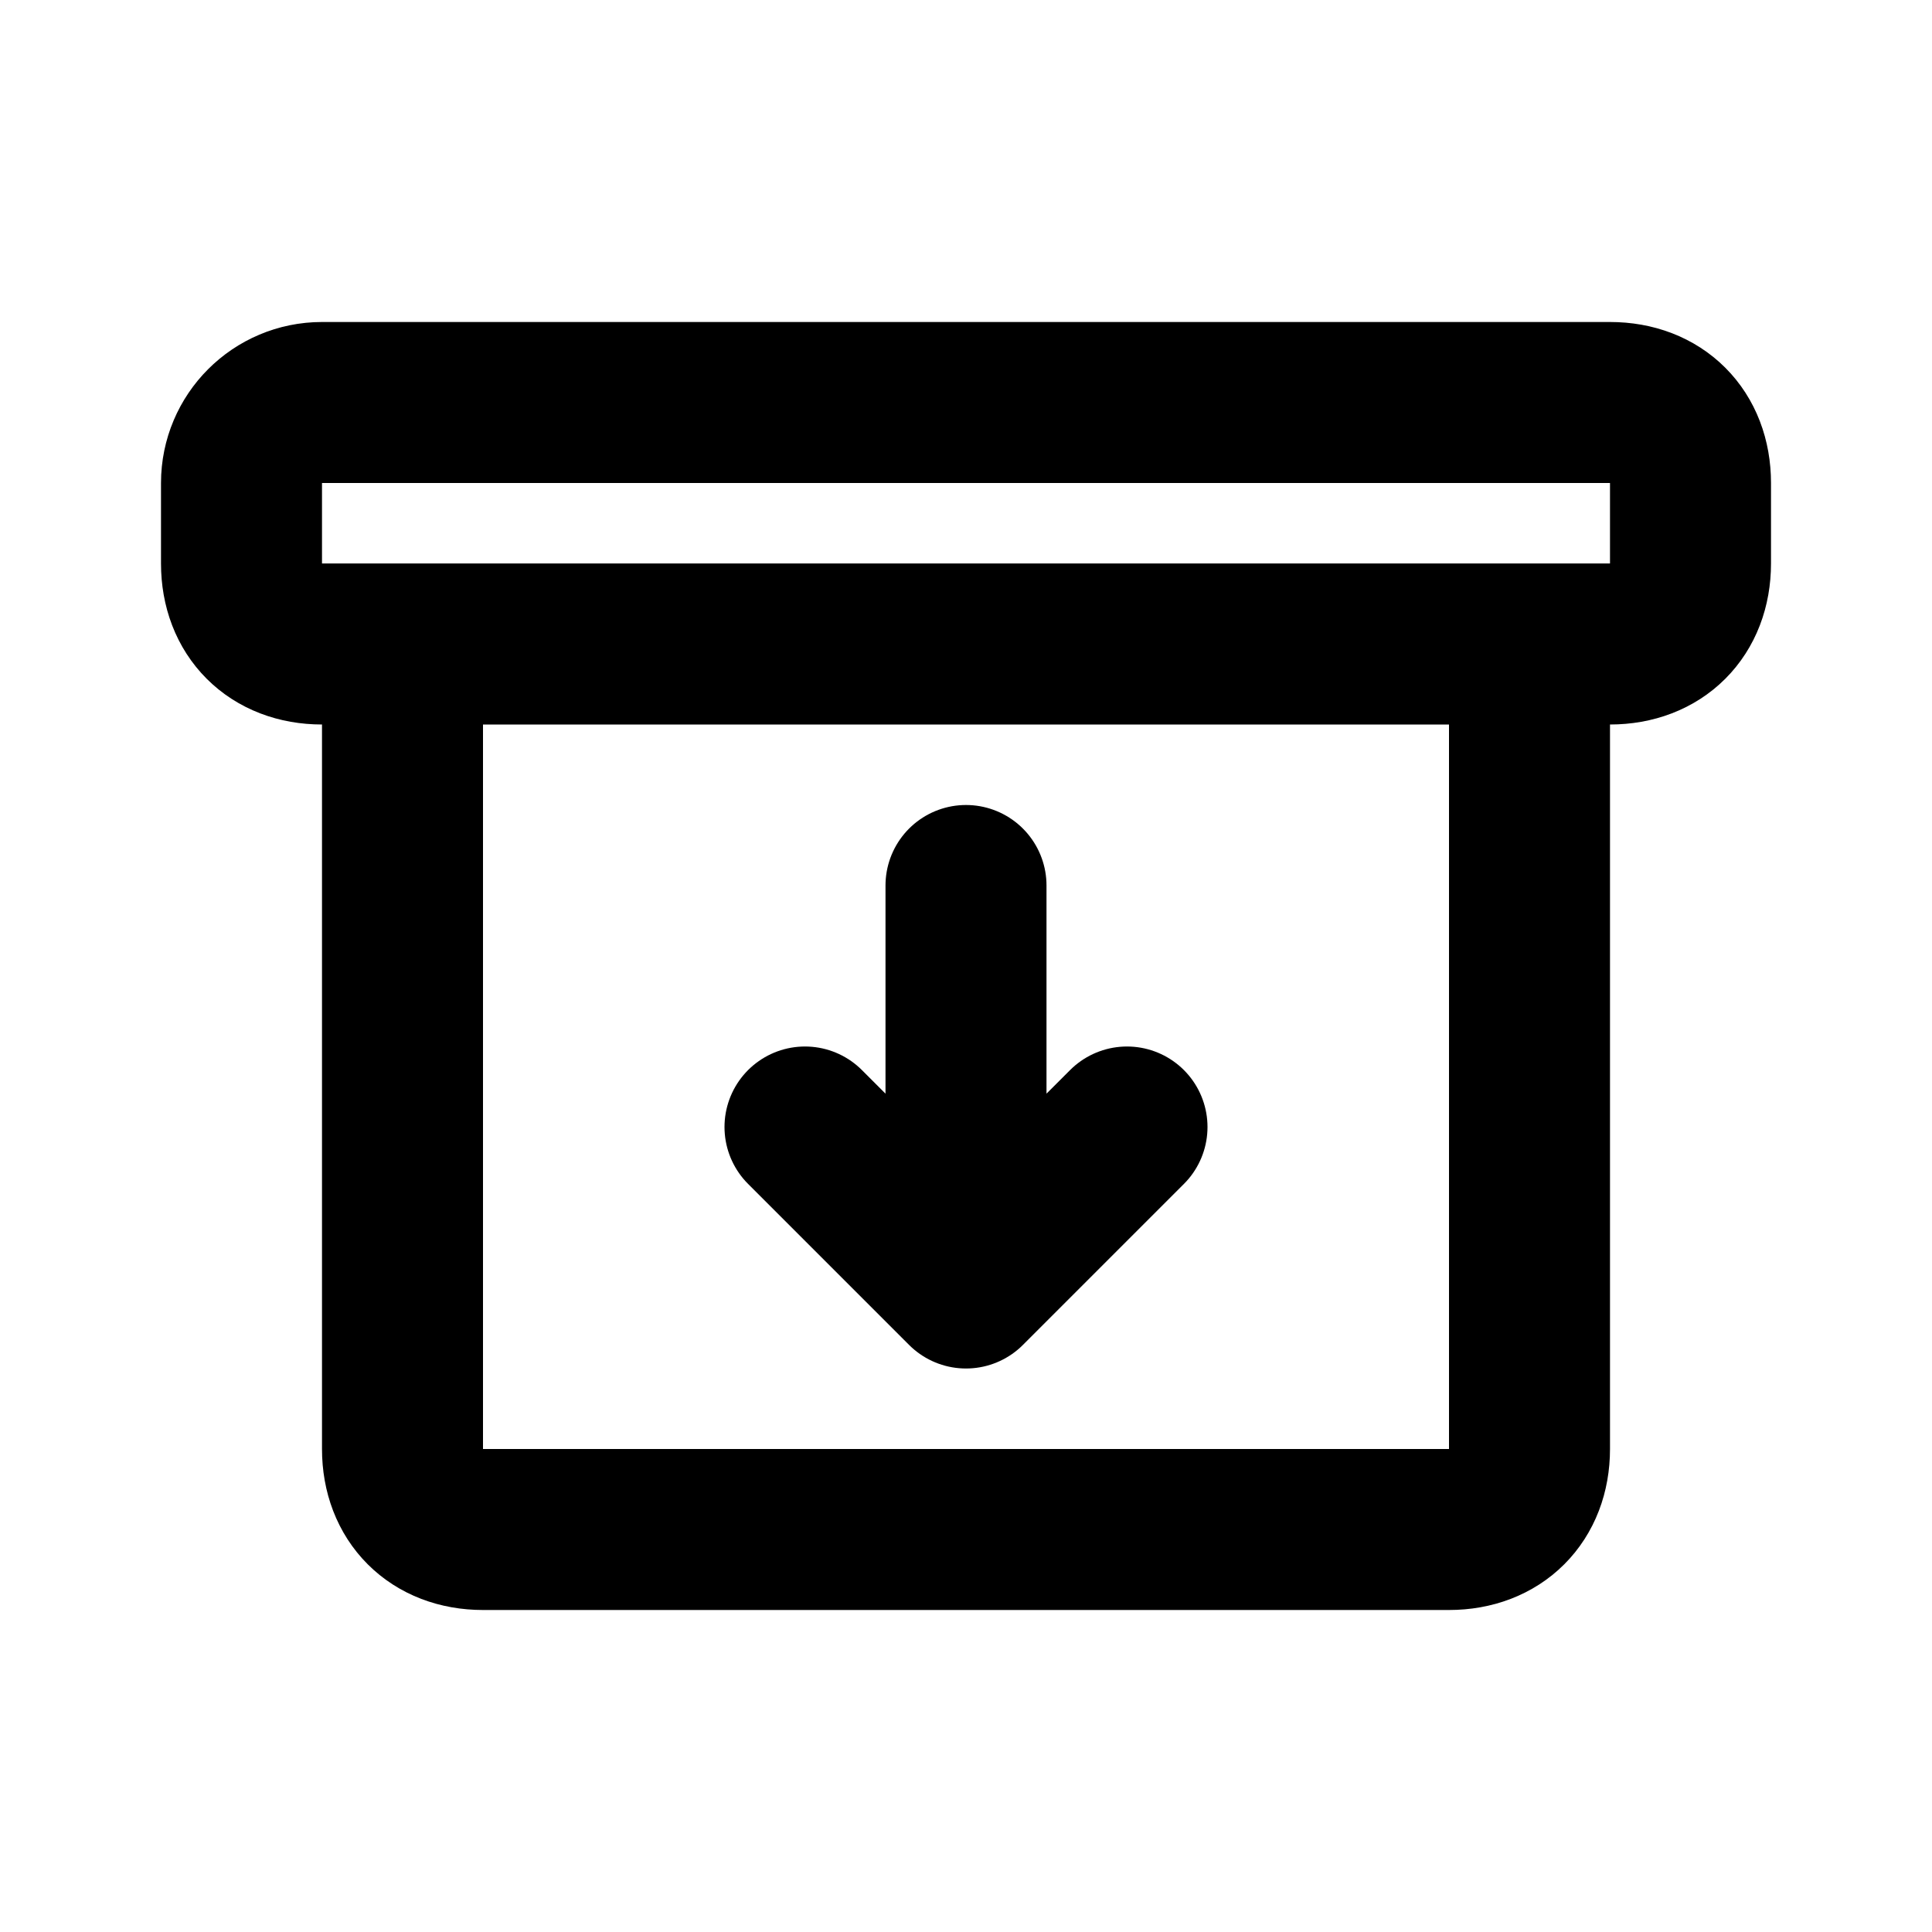
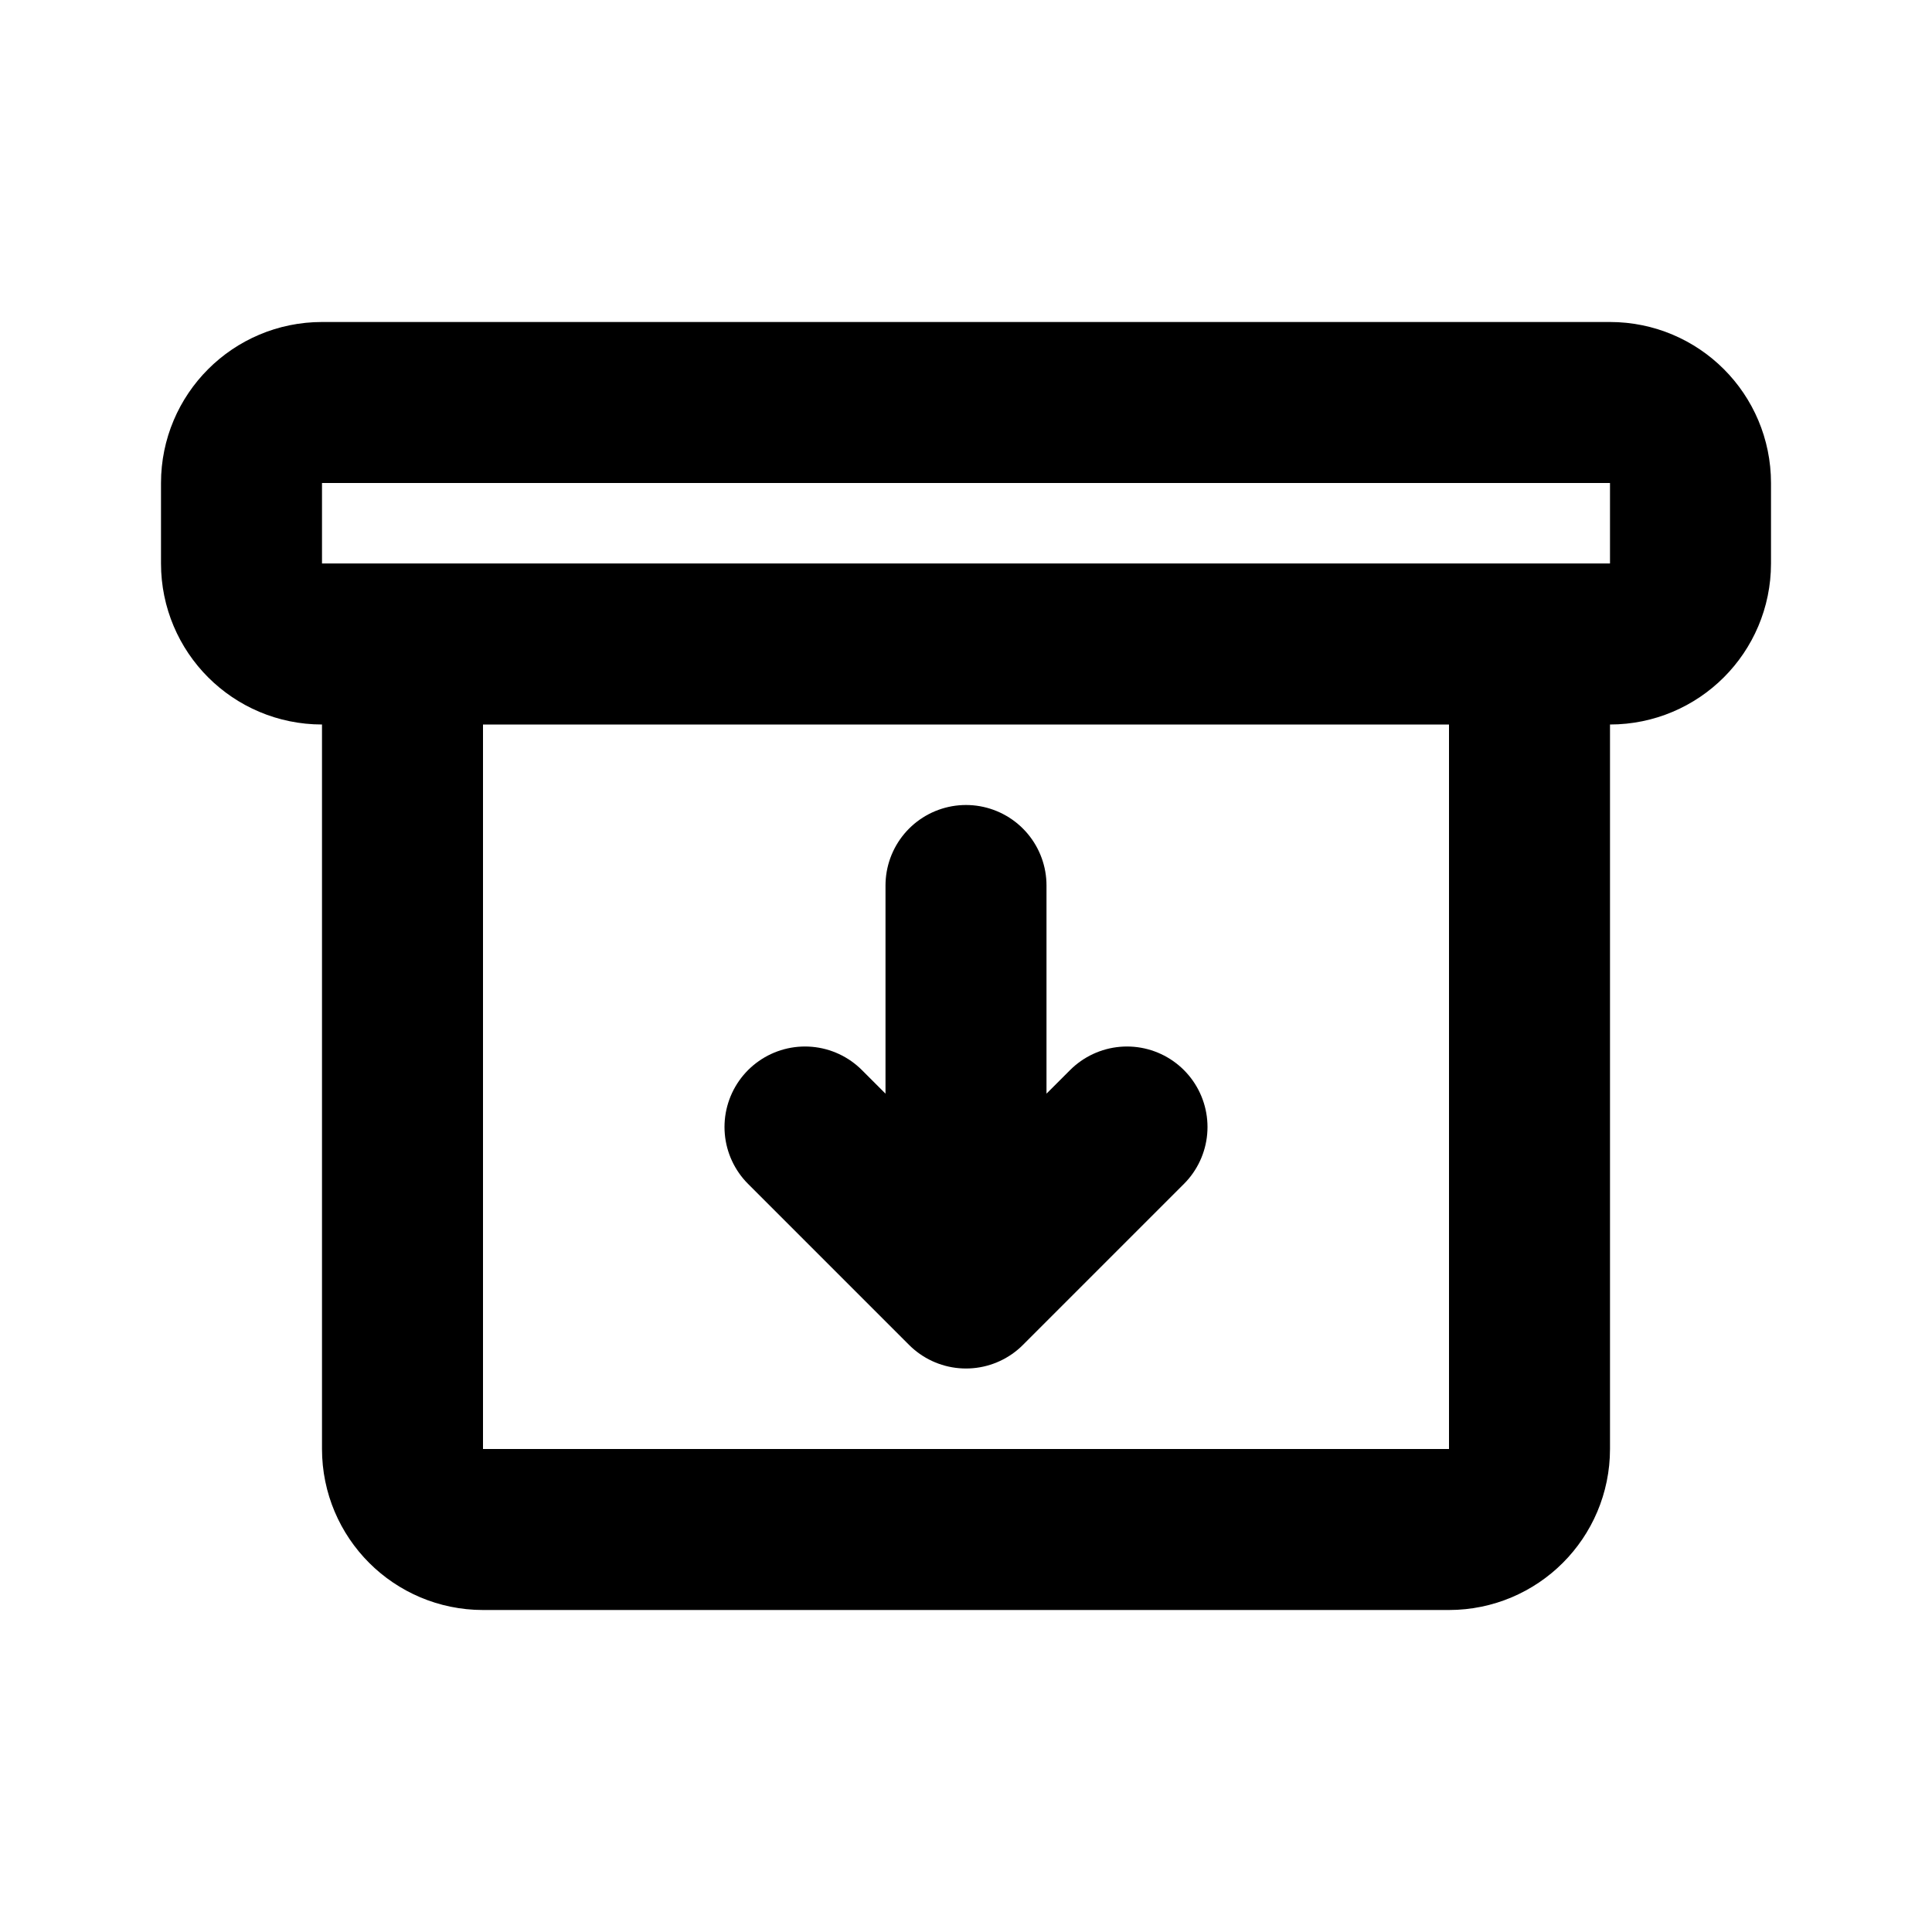
<svg xmlns="http://www.w3.org/2000/svg" width="24" height="24" fill="none" viewBox="0 0 24 24">
-   <path stroke="currentColor" stroke-linecap="round" stroke-linejoin="round" stroke-width="2" d="M12 11v5m0 0 2-2m-2 2-2-2M3 6v1c0 .6.4 1 1 1h16c.6 0 1-.4 1-1V6c0-.6-.4-1-1-1H4a1 1 0 0 0-1 1Zm2 2v10c0 .6.4 1 1 1h12c.6 0 1-.4 1-1V8H5Z" />
+   <path stroke="currentColor" stroke-linecap="round" stroke-linejoin="round" stroke-width="2" d="M12 11v5m0 0 2-2m-2 2-2-2M3 6v1a1 1 0 0 0 1 1h16a1 1 0 0 0 1-1V6a1 1 0 0 0-1-1H4a1 1 0 0 0-1 1Zm2 2v10a1 1 0 0 0 1 1h12a1 1 0 0 0 1-1V8H5Z" />
</svg>
